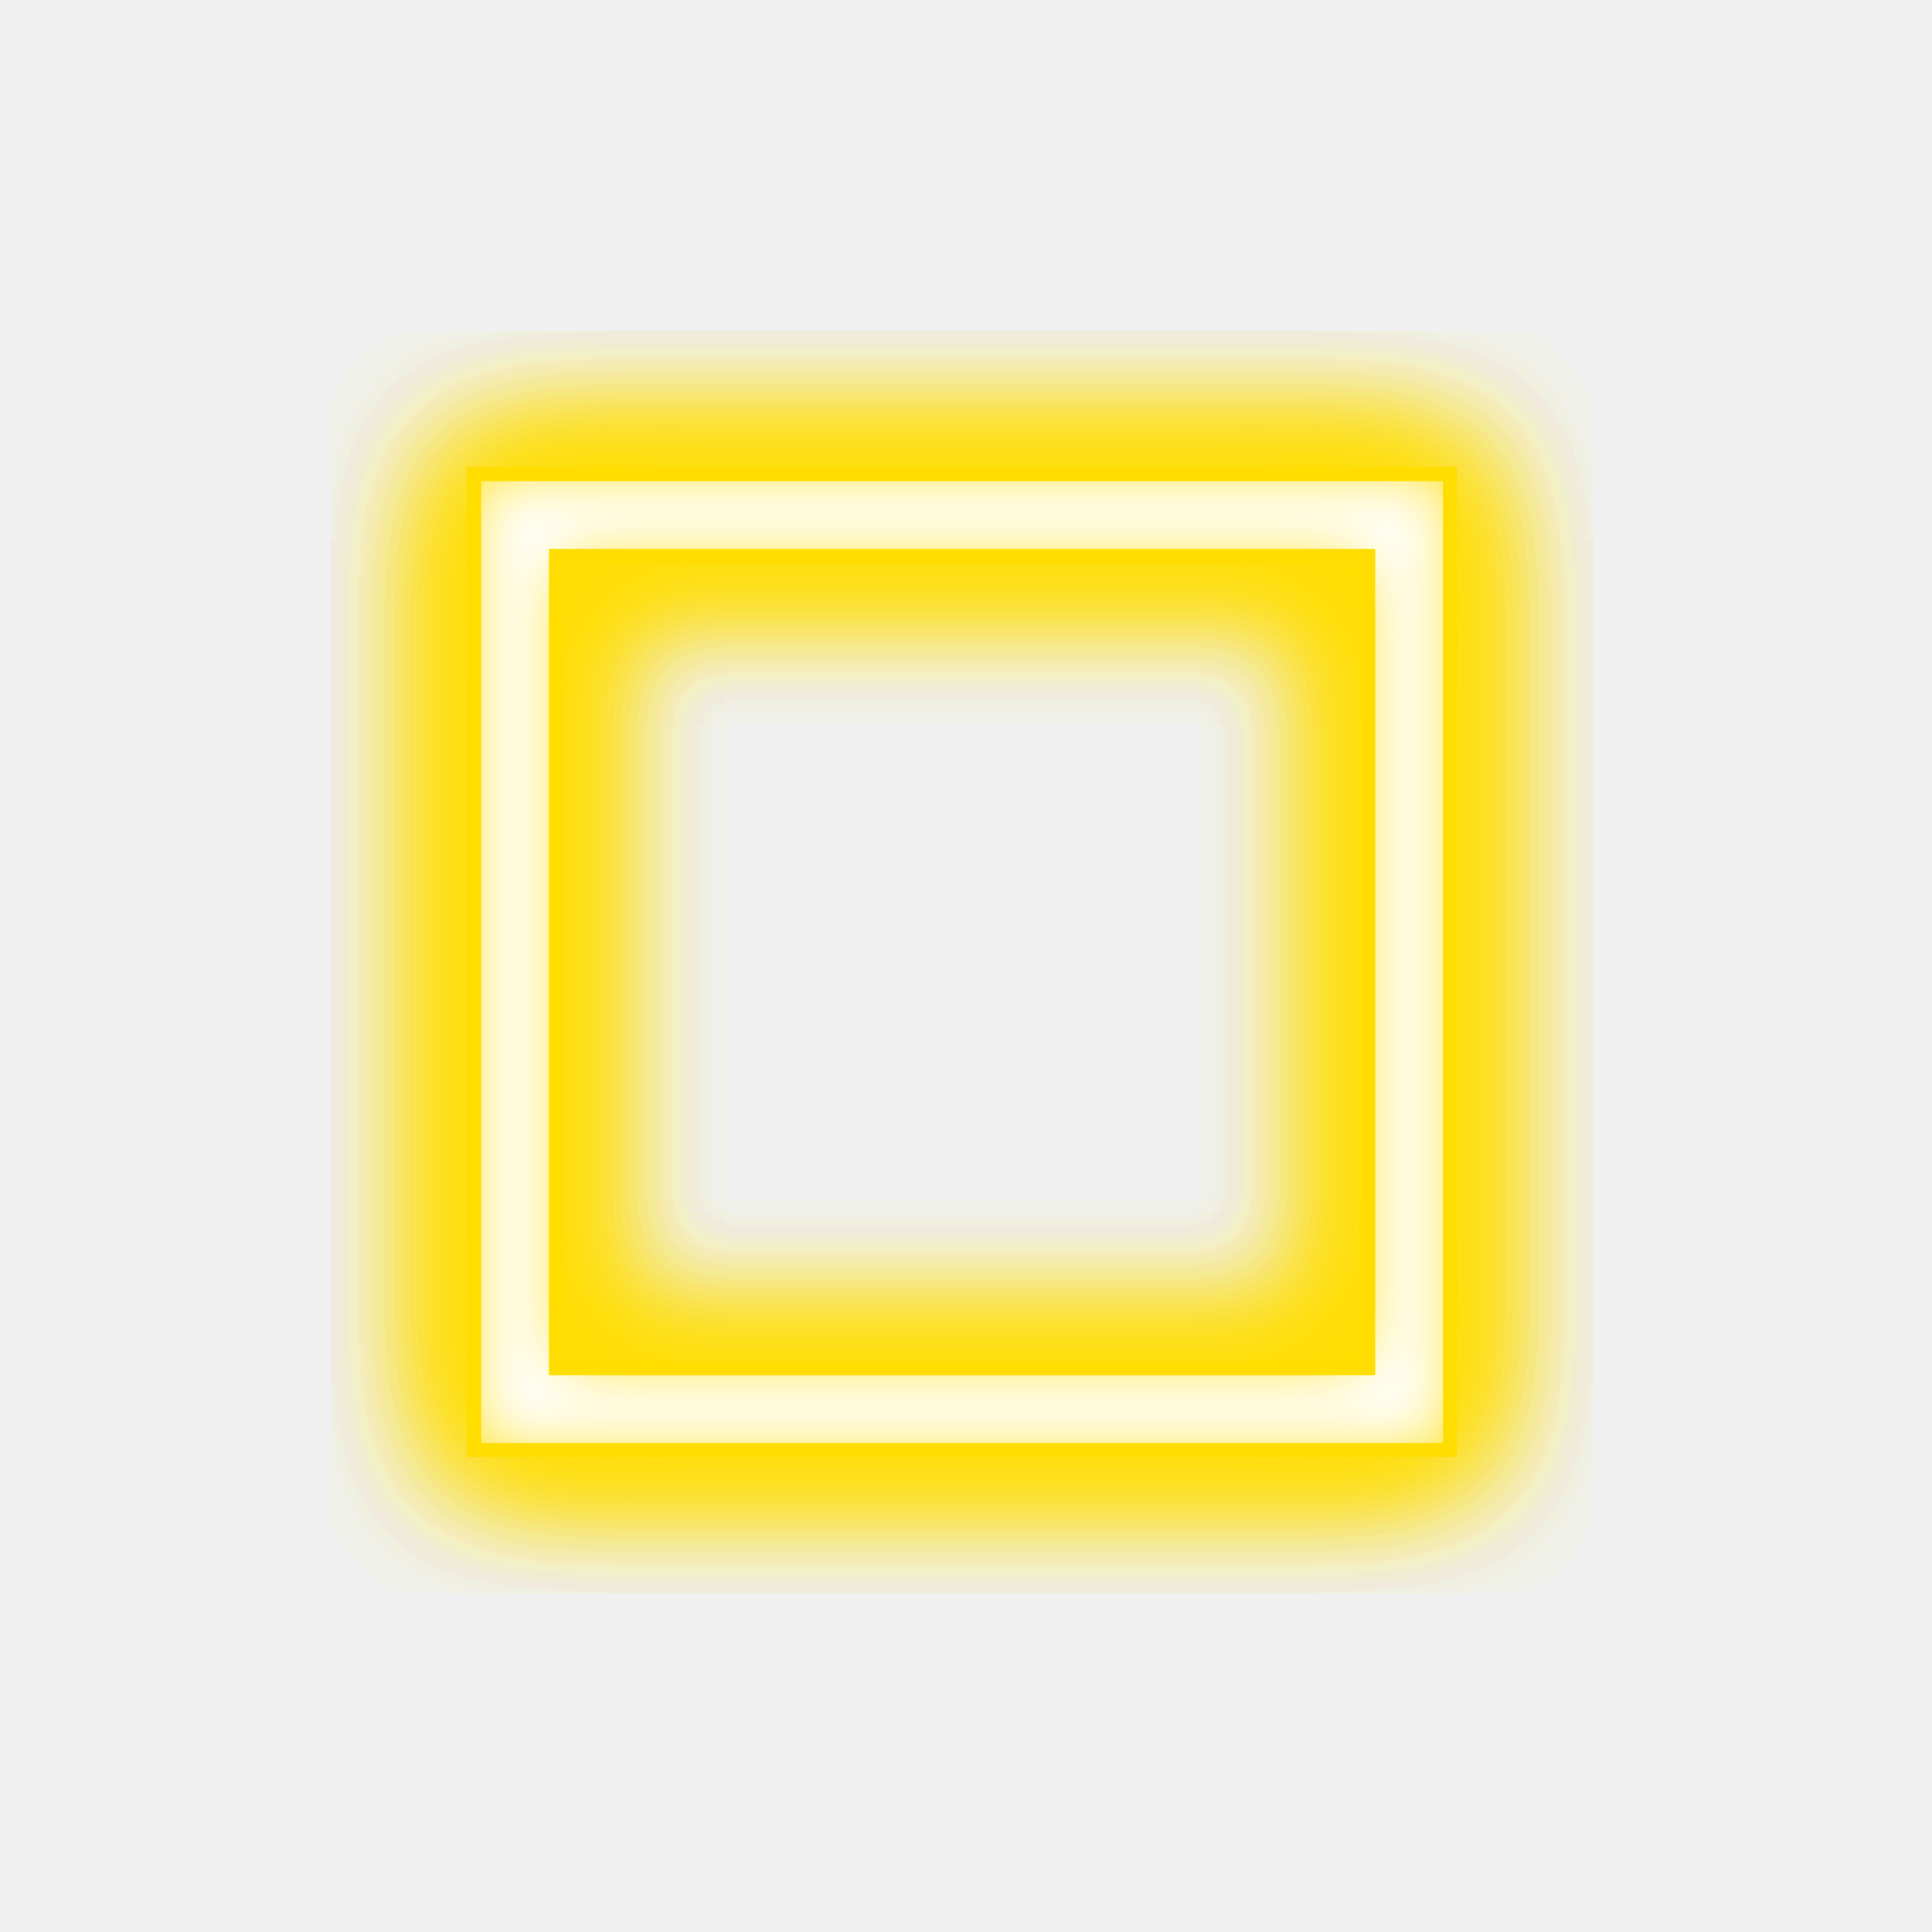
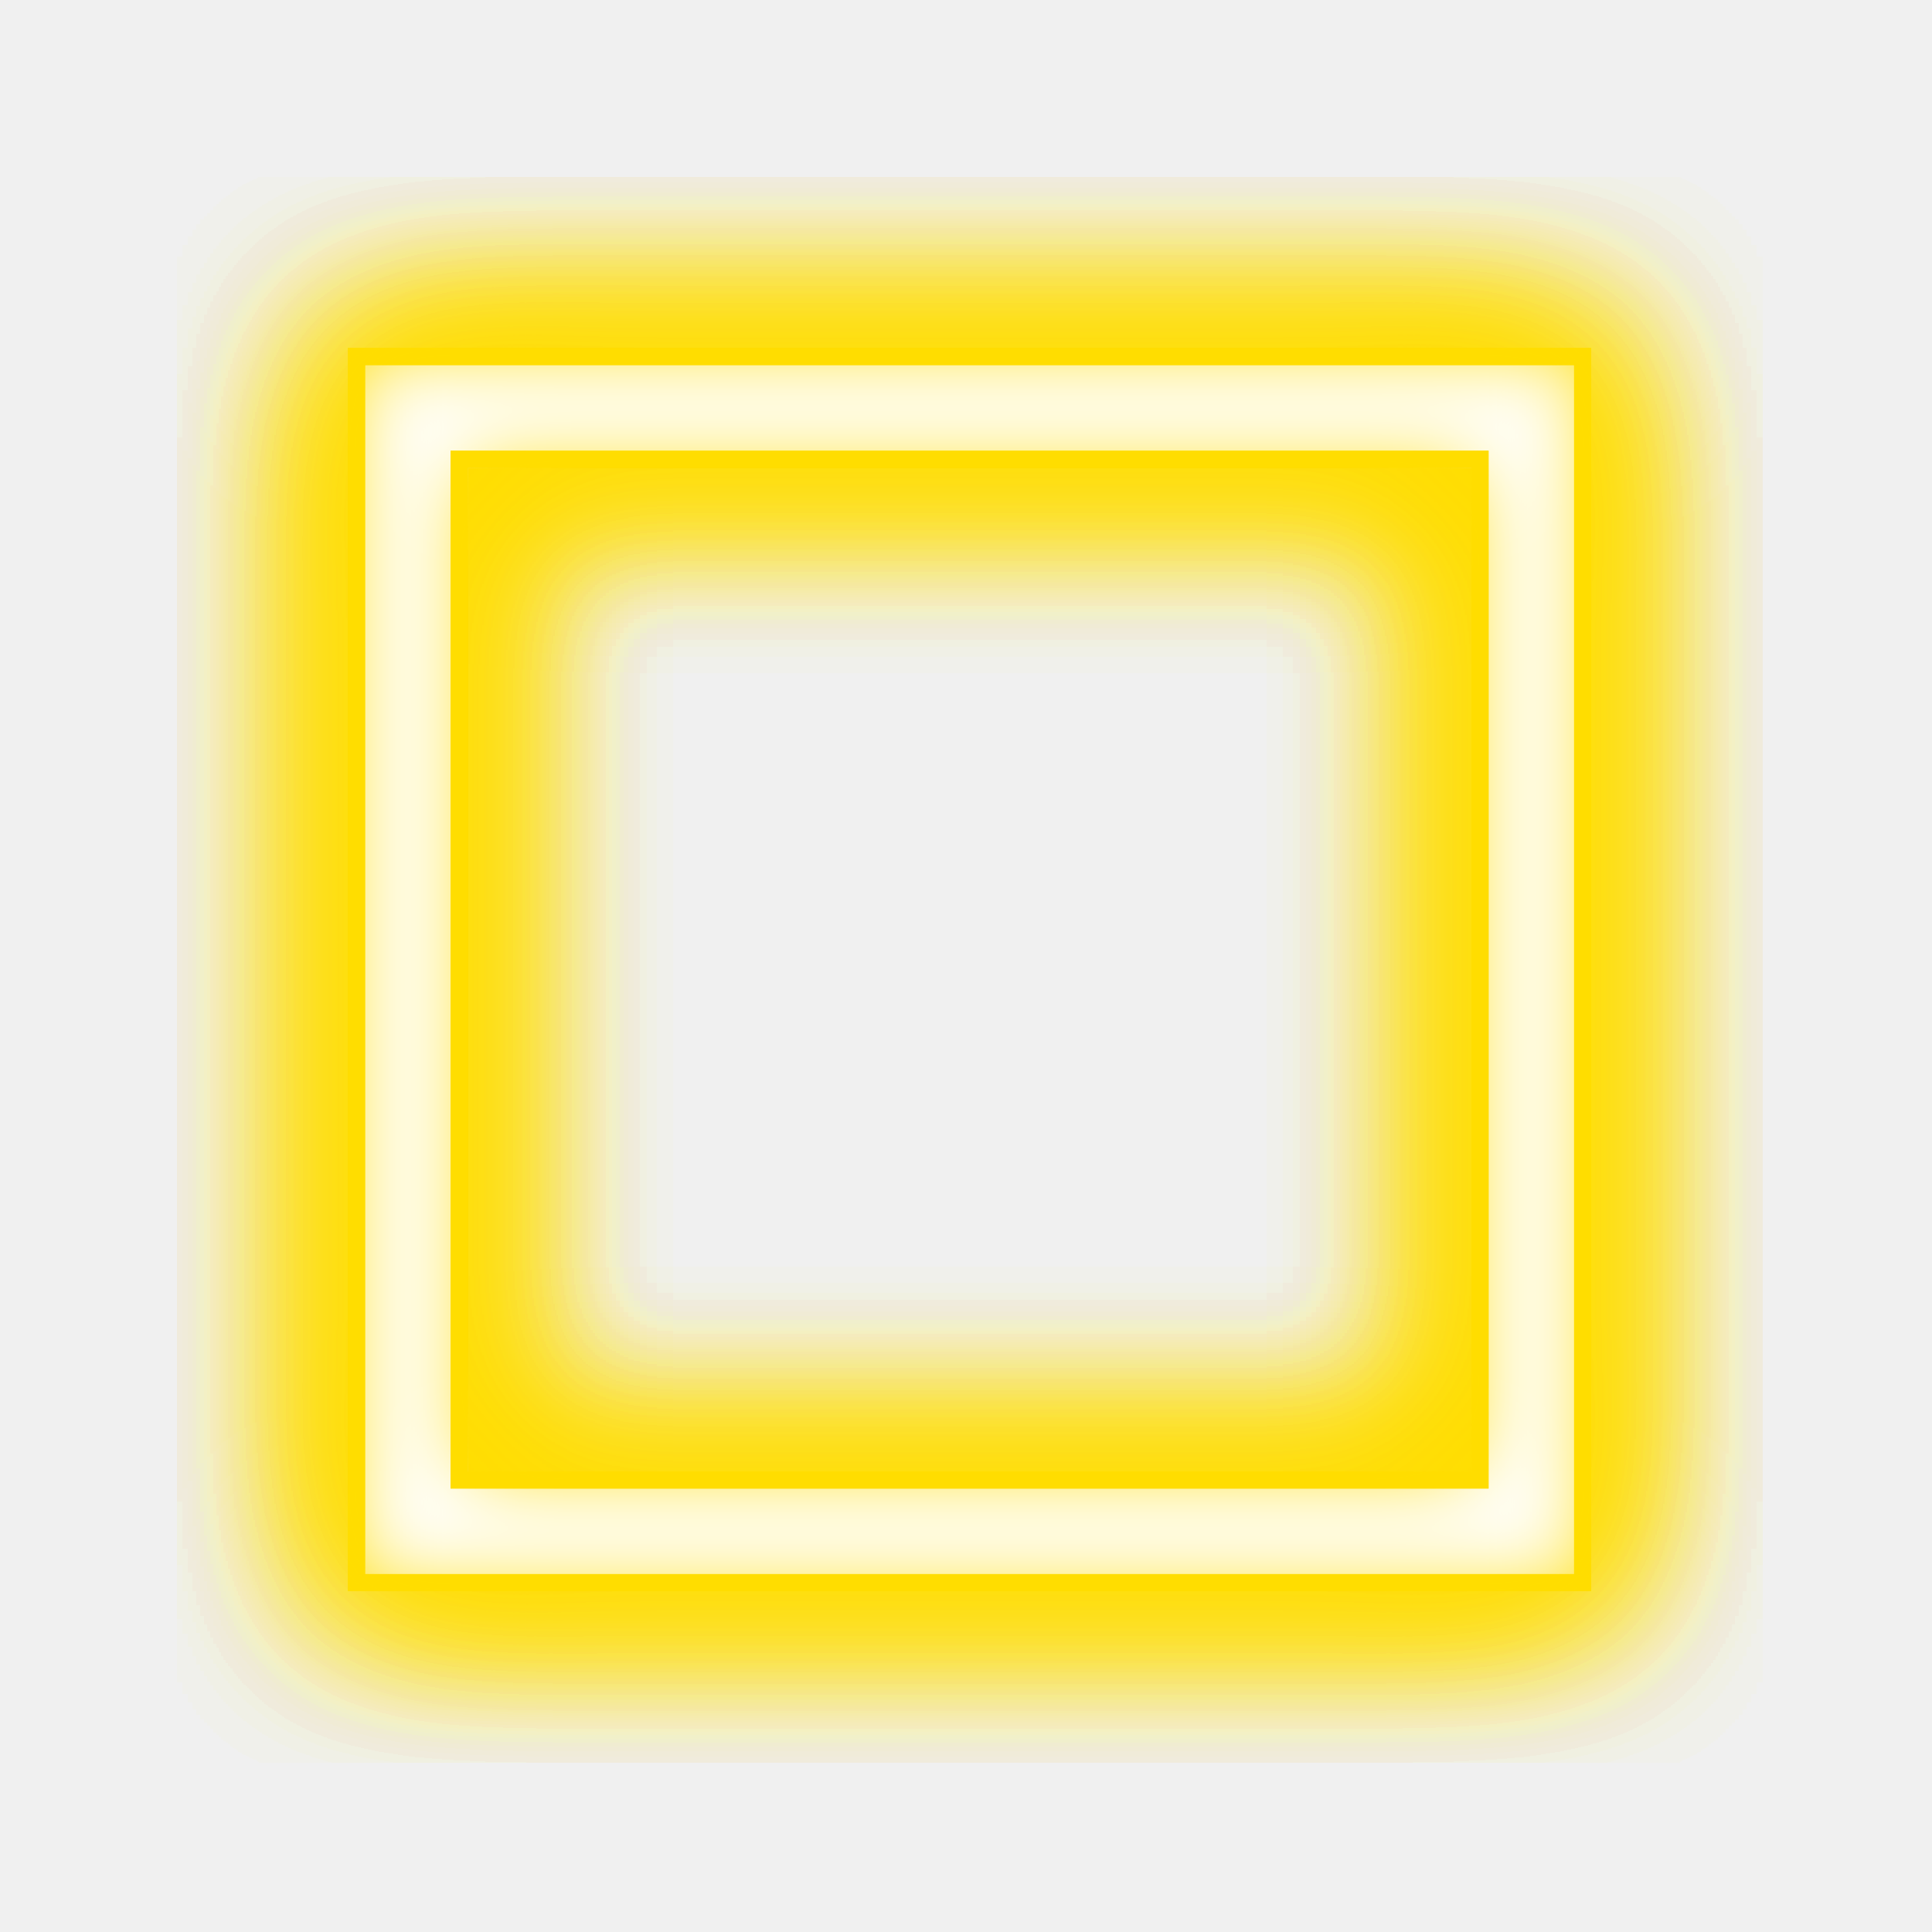
- <svg xmlns="http://www.w3.org/2000/svg" width="142" height="142" viewBox="0 0 142 142" fill="none">
+ <svg xmlns="http://www.w3.org/2000/svg" width="113" height="113" viewBox="14 14 113 113" fill="none">
  <g filter="url(#filter0_di_1_91)">
    <path d="M106.066 106.066H35.355V35.355H106.066V106.066ZM40.355 40.355V101.067H101.067V40.355H40.355Z" fill="white" />
    <path d="M106.566 106.566H34.855V34.855H106.566V106.566ZM40.855 40.855V100.567H100.567V40.855H40.855Z" stroke="#FFDD00" />
  </g>
  <g filter="url(#filter1_di_1_91)">
    <path d="M106.066 106.066H35.355V35.355H106.066V106.066ZM40.355 40.355V101.067H101.067V40.355H40.355Z" fill="white" />
    <path d="M106.566 106.566H34.855V34.855H106.566V106.566ZM40.855 40.855V100.567H100.567V40.855H40.855Z" stroke="#FFDD00" />
  </g>
  <g filter="url(#filter2_di_1_91)">
    <path d="M106.066 106.066H35.355V35.355H106.066V106.066ZM40.355 40.355V101.067H101.067V40.355H40.355Z" fill="white" />
    <path d="M106.566 106.566H34.855V34.855H106.566V106.566ZM40.855 40.855V100.567H100.567V40.855H40.855Z" stroke="#FFDD00" />
  </g>
  <g filter="url(#filter3_di_1_91)">
    <path d="M106.066 106.066H35.355V35.355H106.066V106.066ZM40.355 40.355V101.067H101.067V40.355H40.355Z" fill="white" />
    <path d="M106.566 106.566H34.855V34.855H106.566V106.566ZM40.855 40.855V100.567H100.567V40.855H40.855Z" stroke="#FFDD00" />
  </g>
  <g filter="url(#filter4_di_1_91)">
    <path d="M106.066 106.066H35.355V35.355H106.066V106.066ZM40.355 40.355V101.067H101.067V40.355H40.355Z" fill="white" />
    <path d="M106.566 106.566H34.855V34.855H106.566V106.566ZM40.855 40.855V100.567H100.567V40.855H40.855Z" stroke="#FFDD00" />
  </g>
  <defs>
    <filter id="filter0_di_1_91" x="24.355" y="24.355" width="92.711" height="92.711" filterUnits="userSpaceOnUse" color-interpolation-filters="sRGB">
      <feFlood flood-opacity="0" result="BackgroundImageFix" />
      <feColorMatrix in="SourceAlpha" type="matrix" values="0 0 0 0 0 0 0 0 0 0 0 0 0 0 0 0 0 0 127 0" result="hardAlpha" />
      <feOffset />
      <feGaussianBlur stdDeviation="5" />
      <feComposite in2="hardAlpha" operator="out" />
      <feColorMatrix type="matrix" values="0 0 0 0 1 0 0 0 0 0.867 0 0 0 0 0 0 0 0 1 0" />
      <feBlend mode="normal" in2="BackgroundImageFix" result="effect1_dropShadow_1_91" />
      <feBlend mode="normal" in="SourceGraphic" in2="effect1_dropShadow_1_91" result="shape" />
      <feColorMatrix in="SourceAlpha" type="matrix" values="0 0 0 0 0 0 0 0 0 0 0 0 0 0 0 0 0 0 127 0" result="hardAlpha" />
      <feOffset />
      <feGaussianBlur stdDeviation="2.5" />
      <feComposite in2="hardAlpha" operator="arithmetic" k2="-1" k3="1" />
      <feColorMatrix type="matrix" values="0 0 0 0 1 0 0 0 0 0.867 0 0 0 0 0 0 0 0 1 0" />
      <feBlend mode="normal" in2="shape" result="effect2_innerShadow_1_91" />
    </filter>
    <filter id="filter1_di_1_91" x="24.355" y="24.355" width="92.711" height="92.711" filterUnits="userSpaceOnUse" color-interpolation-filters="sRGB">
      <feFlood flood-opacity="0" result="BackgroundImageFix" />
      <feColorMatrix in="SourceAlpha" type="matrix" values="0 0 0 0 0 0 0 0 0 0 0 0 0 0 0 0 0 0 127 0" result="hardAlpha" />
      <feOffset />
      <feGaussianBlur stdDeviation="5" />
      <feComposite in2="hardAlpha" operator="out" />
      <feColorMatrix type="matrix" values="0 0 0 0 1 0 0 0 0 0.867 0 0 0 0 0 0 0 0 1 0" />
      <feBlend mode="normal" in2="BackgroundImageFix" result="effect1_dropShadow_1_91" />
      <feBlend mode="normal" in="SourceGraphic" in2="effect1_dropShadow_1_91" result="shape" />
      <feColorMatrix in="SourceAlpha" type="matrix" values="0 0 0 0 0 0 0 0 0 0 0 0 0 0 0 0 0 0 127 0" result="hardAlpha" />
      <feOffset />
      <feGaussianBlur stdDeviation="2.5" />
      <feComposite in2="hardAlpha" operator="arithmetic" k2="-1" k3="1" />
      <feColorMatrix type="matrix" values="0 0 0 0 1 0 0 0 0 0.867 0 0 0 0 0 0 0 0 1 0" />
      <feBlend mode="normal" in2="shape" result="effect2_innerShadow_1_91" />
    </filter>
    <filter id="filter2_di_1_91" x="24.355" y="24.355" width="92.711" height="92.711" filterUnits="userSpaceOnUse" color-interpolation-filters="sRGB">
      <feFlood flood-opacity="0" result="BackgroundImageFix" />
      <feColorMatrix in="SourceAlpha" type="matrix" values="0 0 0 0 0 0 0 0 0 0 0 0 0 0 0 0 0 0 127 0" result="hardAlpha" />
      <feOffset />
      <feGaussianBlur stdDeviation="5" />
      <feComposite in2="hardAlpha" operator="out" />
      <feColorMatrix type="matrix" values="0 0 0 0 1 0 0 0 0 0.867 0 0 0 0 0 0 0 0 1 0" />
      <feBlend mode="normal" in2="BackgroundImageFix" result="effect1_dropShadow_1_91" />
      <feBlend mode="normal" in="SourceGraphic" in2="effect1_dropShadow_1_91" result="shape" />
      <feColorMatrix in="SourceAlpha" type="matrix" values="0 0 0 0 0 0 0 0 0 0 0 0 0 0 0 0 0 0 127 0" result="hardAlpha" />
      <feOffset />
      <feGaussianBlur stdDeviation="2.5" />
      <feComposite in2="hardAlpha" operator="arithmetic" k2="-1" k3="1" />
      <feColorMatrix type="matrix" values="0 0 0 0 1 0 0 0 0 0.867 0 0 0 0 0 0 0 0 1 0" />
      <feBlend mode="normal" in2="shape" result="effect2_innerShadow_1_91" />
    </filter>
    <filter id="filter3_di_1_91" x="24.355" y="24.355" width="92.711" height="92.711" filterUnits="userSpaceOnUse" color-interpolation-filters="sRGB">
      <feFlood flood-opacity="0" result="BackgroundImageFix" />
      <feColorMatrix in="SourceAlpha" type="matrix" values="0 0 0 0 0 0 0 0 0 0 0 0 0 0 0 0 0 0 127 0" result="hardAlpha" />
      <feOffset />
      <feGaussianBlur stdDeviation="5" />
      <feComposite in2="hardAlpha" operator="out" />
      <feColorMatrix type="matrix" values="0 0 0 0 1 0 0 0 0 0.867 0 0 0 0 0 0 0 0 1 0" />
      <feBlend mode="normal" in2="BackgroundImageFix" result="effect1_dropShadow_1_91" />
      <feBlend mode="normal" in="SourceGraphic" in2="effect1_dropShadow_1_91" result="shape" />
      <feColorMatrix in="SourceAlpha" type="matrix" values="0 0 0 0 0 0 0 0 0 0 0 0 0 0 0 0 0 0 127 0" result="hardAlpha" />
      <feOffset />
      <feGaussianBlur stdDeviation="2.5" />
      <feComposite in2="hardAlpha" operator="arithmetic" k2="-1" k3="1" />
      <feColorMatrix type="matrix" values="0 0 0 0 1 0 0 0 0 0.867 0 0 0 0 0 0 0 0 1 0" />
      <feBlend mode="normal" in2="shape" result="effect2_innerShadow_1_91" />
    </filter>
    <filter id="filter4_di_1_91" x="24.355" y="24.355" width="92.711" height="92.711" filterUnits="userSpaceOnUse" color-interpolation-filters="sRGB">
      <feFlood flood-opacity="0" result="BackgroundImageFix" />
      <feColorMatrix in="SourceAlpha" type="matrix" values="0 0 0 0 0 0 0 0 0 0 0 0 0 0 0 0 0 0 127 0" result="hardAlpha" />
      <feOffset />
      <feGaussianBlur stdDeviation="5" />
      <feComposite in2="hardAlpha" operator="out" />
      <feColorMatrix type="matrix" values="0 0 0 0 1 0 0 0 0 0.867 0 0 0 0 0 0 0 0 1 0" />
      <feBlend mode="normal" in2="BackgroundImageFix" result="effect1_dropShadow_1_91" />
      <feBlend mode="normal" in="SourceGraphic" in2="effect1_dropShadow_1_91" result="shape" />
      <feColorMatrix in="SourceAlpha" type="matrix" values="0 0 0 0 0 0 0 0 0 0 0 0 0 0 0 0 0 0 127 0" result="hardAlpha" />
      <feOffset />
      <feGaussianBlur stdDeviation="2.5" />
      <feComposite in2="hardAlpha" operator="arithmetic" k2="-1" k3="1" />
      <feColorMatrix type="matrix" values="0 0 0 0 1 0 0 0 0 0.867 0 0 0 0 0 0 0 0 1 0" />
      <feBlend mode="normal" in2="shape" result="effect2_innerShadow_1_91" />
    </filter>
  </defs>
</svg>
